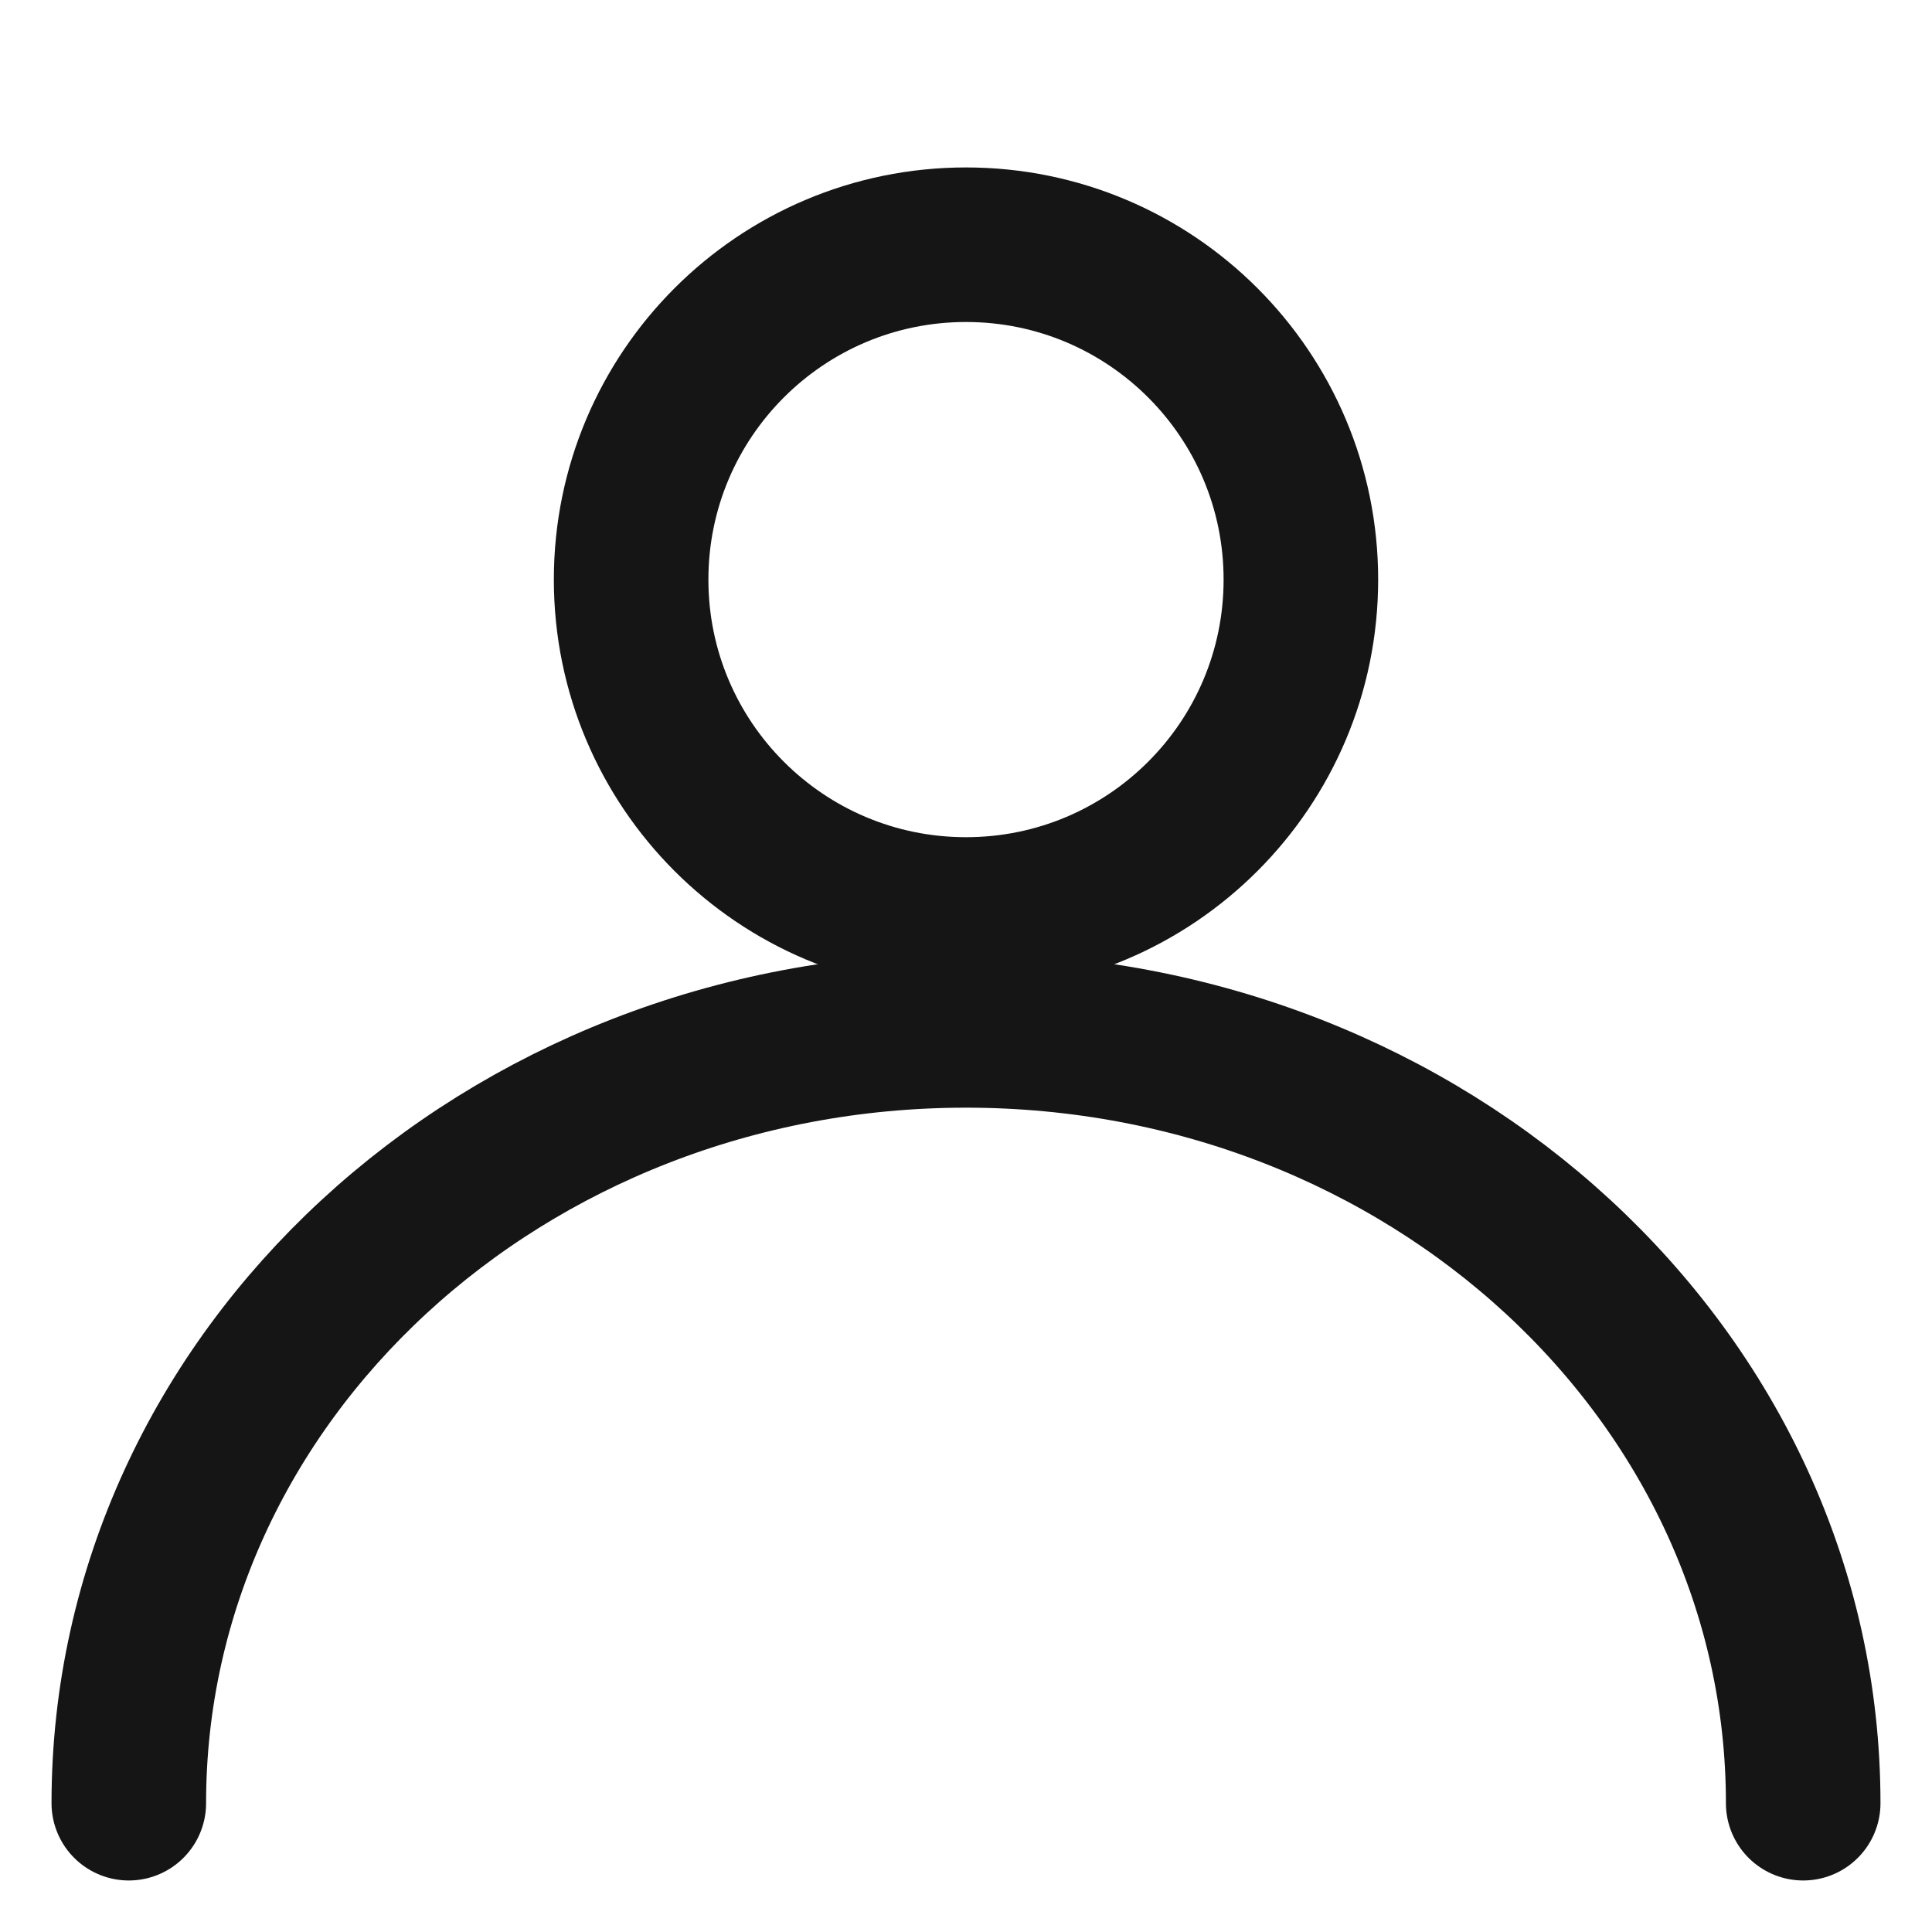
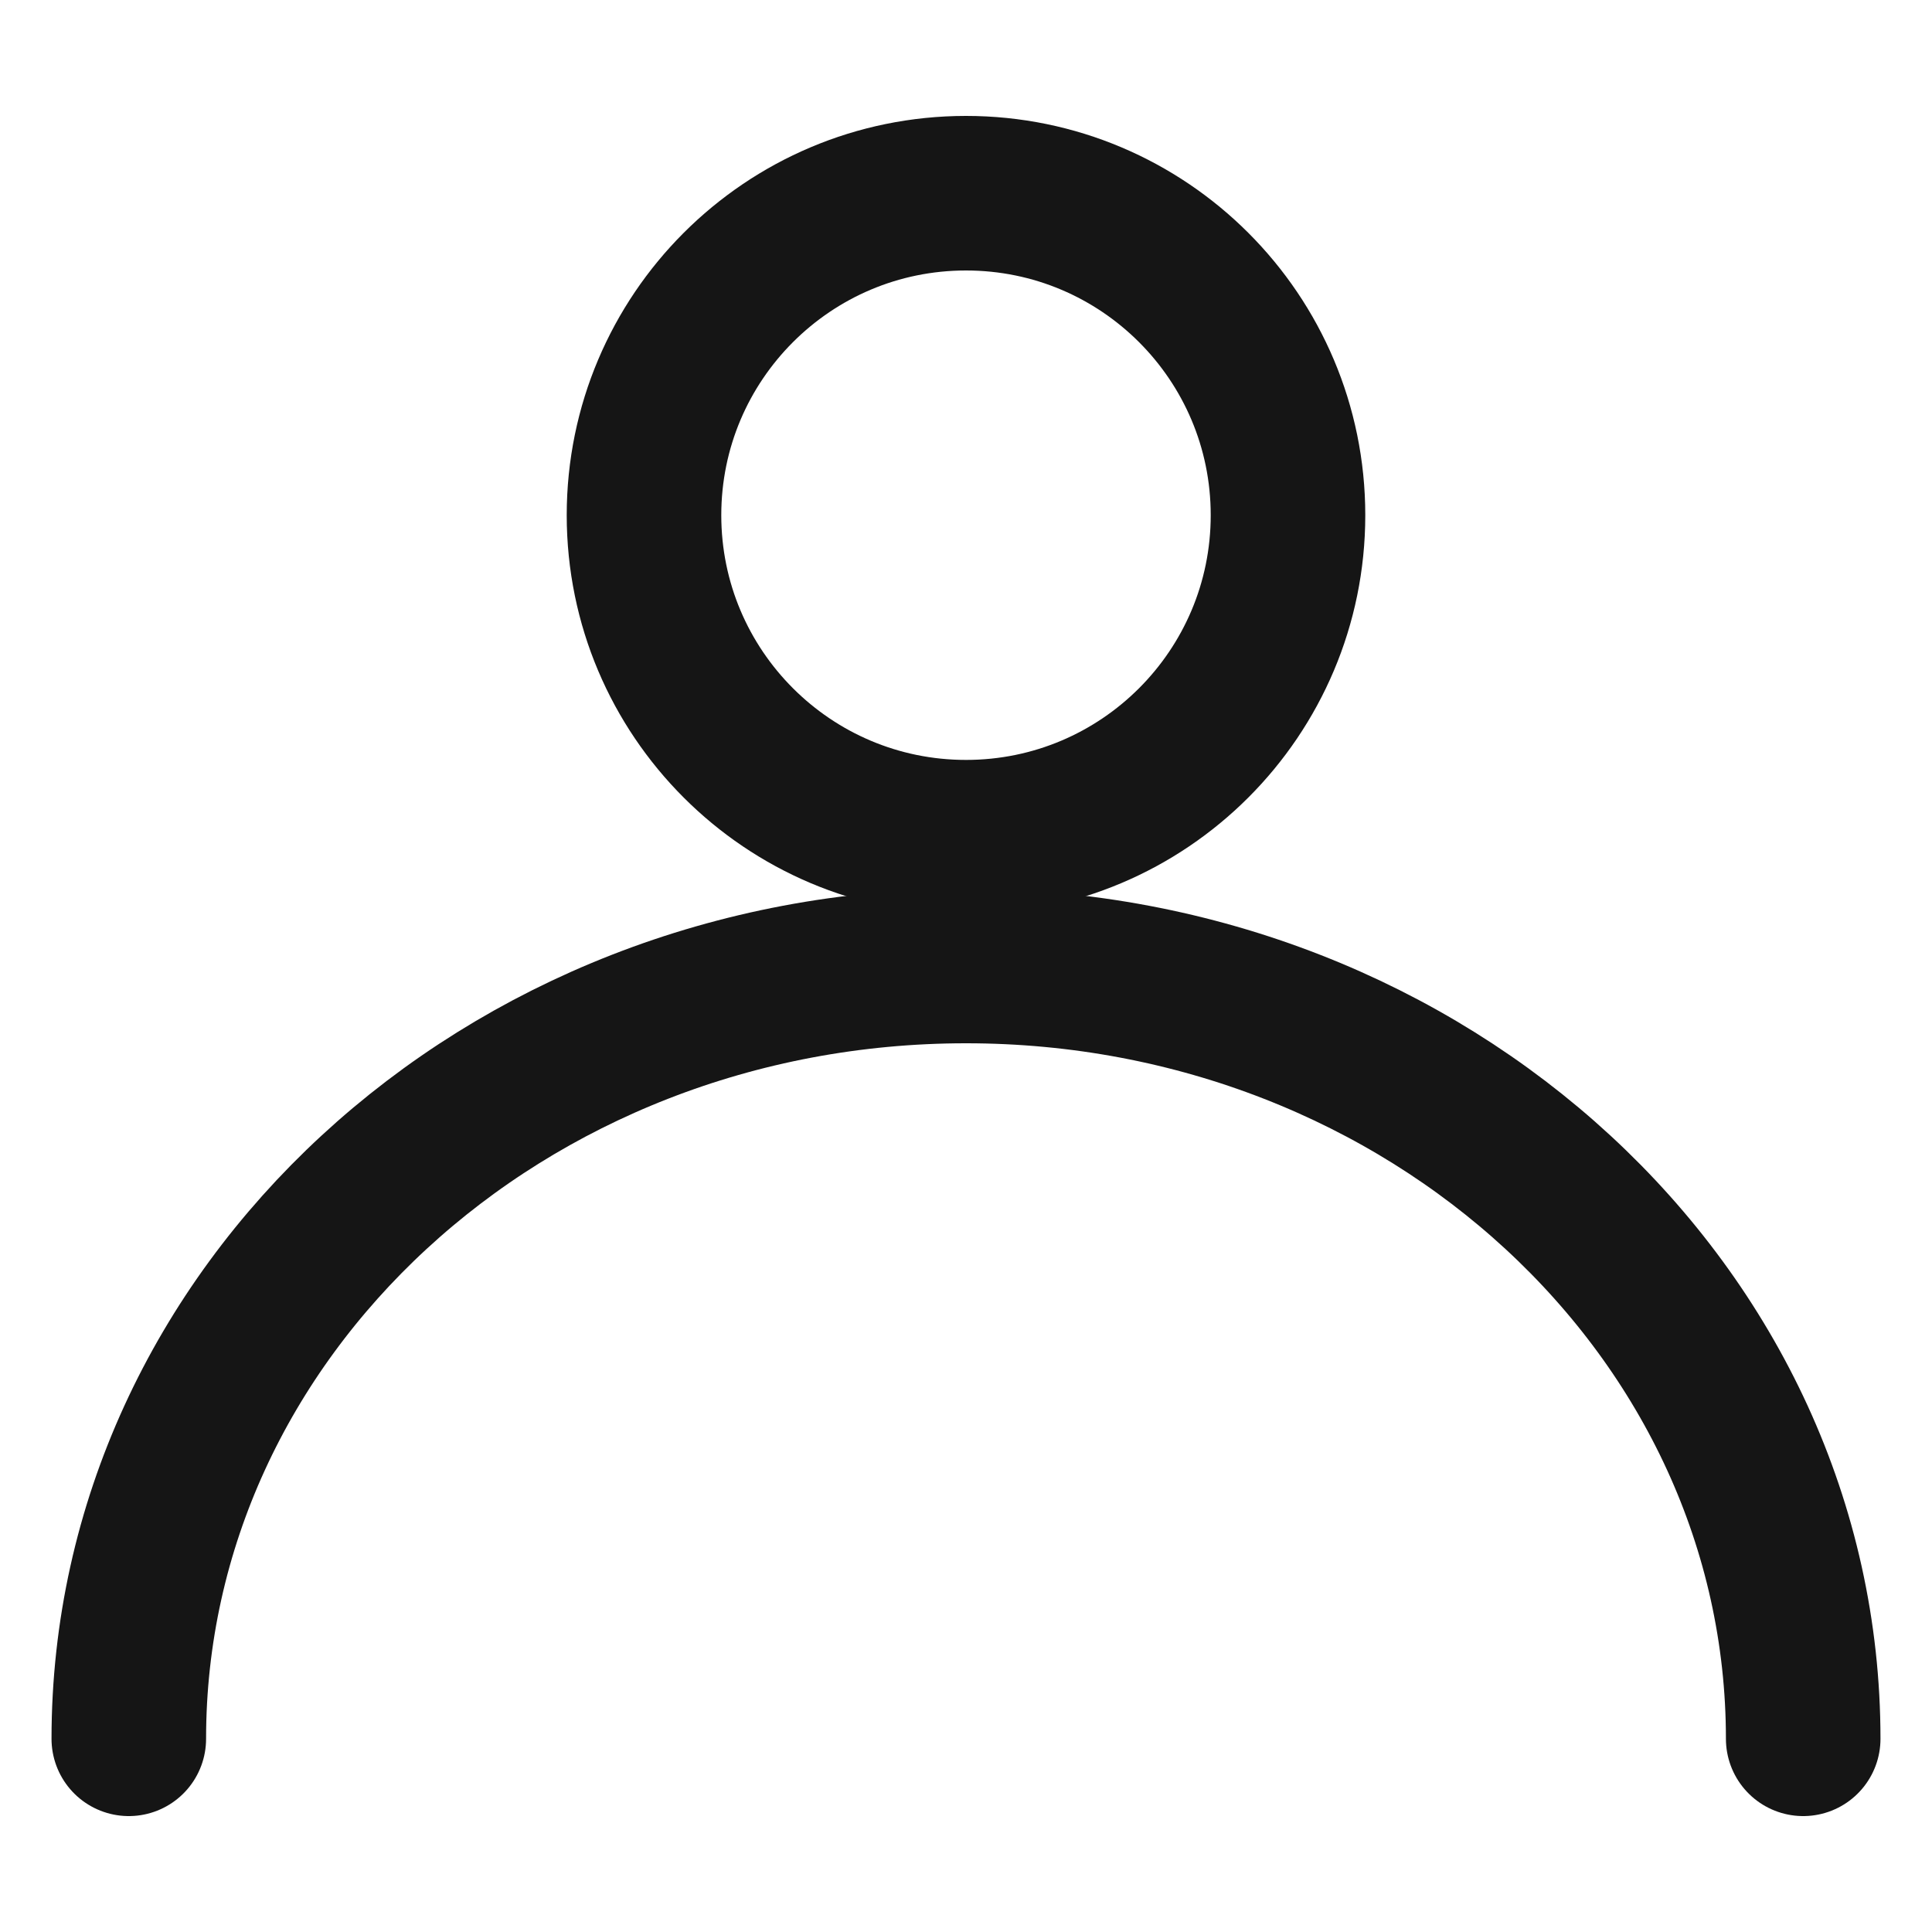
<svg xmlns="http://www.w3.org/2000/svg" width="15" height="15" viewBox="0 0 15 15" fill="none">
-   <circle cx="7.5" cy="4.5" r="2.6" stroke="#151515" stroke-width="1.2" />
-   <path d="M1 14C1 10.686 3.91 8 7.5 8C11.09 8 14 10.686 14 14" stroke="#151515" stroke-width="1.2" stroke-linecap="round" />
+   <circle cx="7.5" cy="4" r="2.5" stroke="#151515" stroke-width="1.2" />
+   <path d="M1 13.5C1 10.186 3.91 7.5 7.5 7.5C11.09 7.5 14 10.186 14 13.5" stroke="#151515" stroke-width="1.2" stroke-linecap="round" />
</svg>
